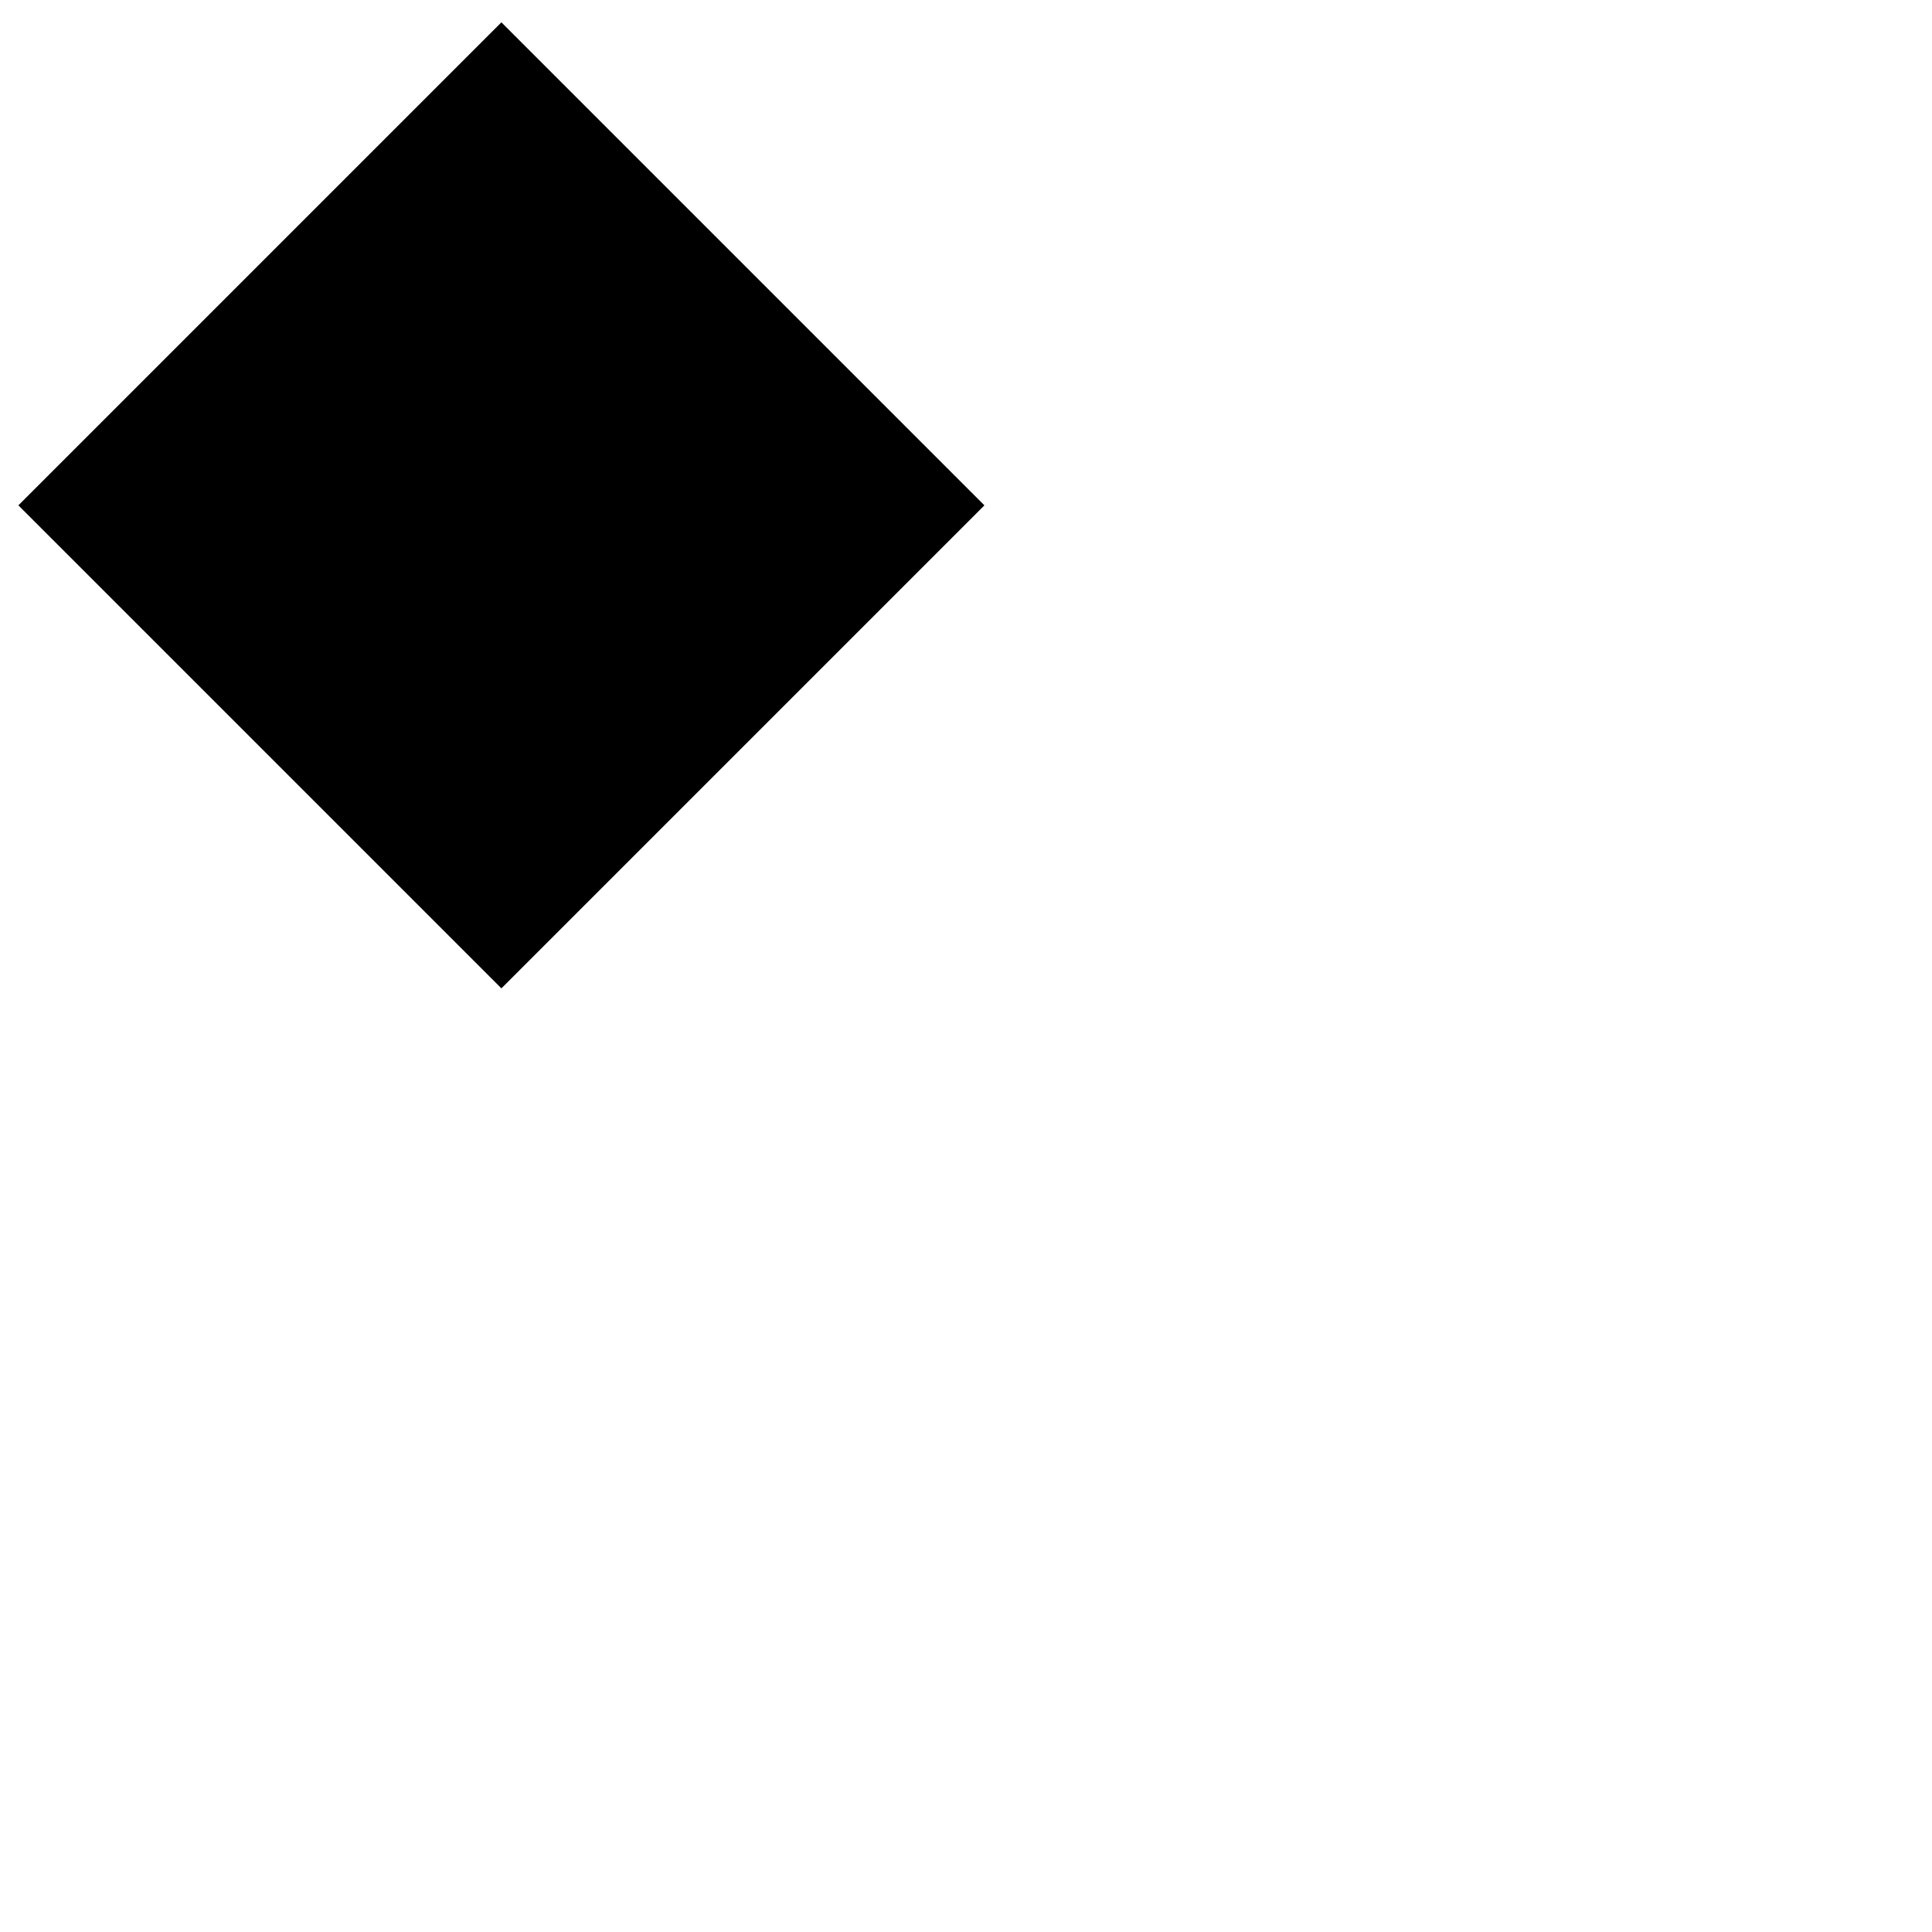
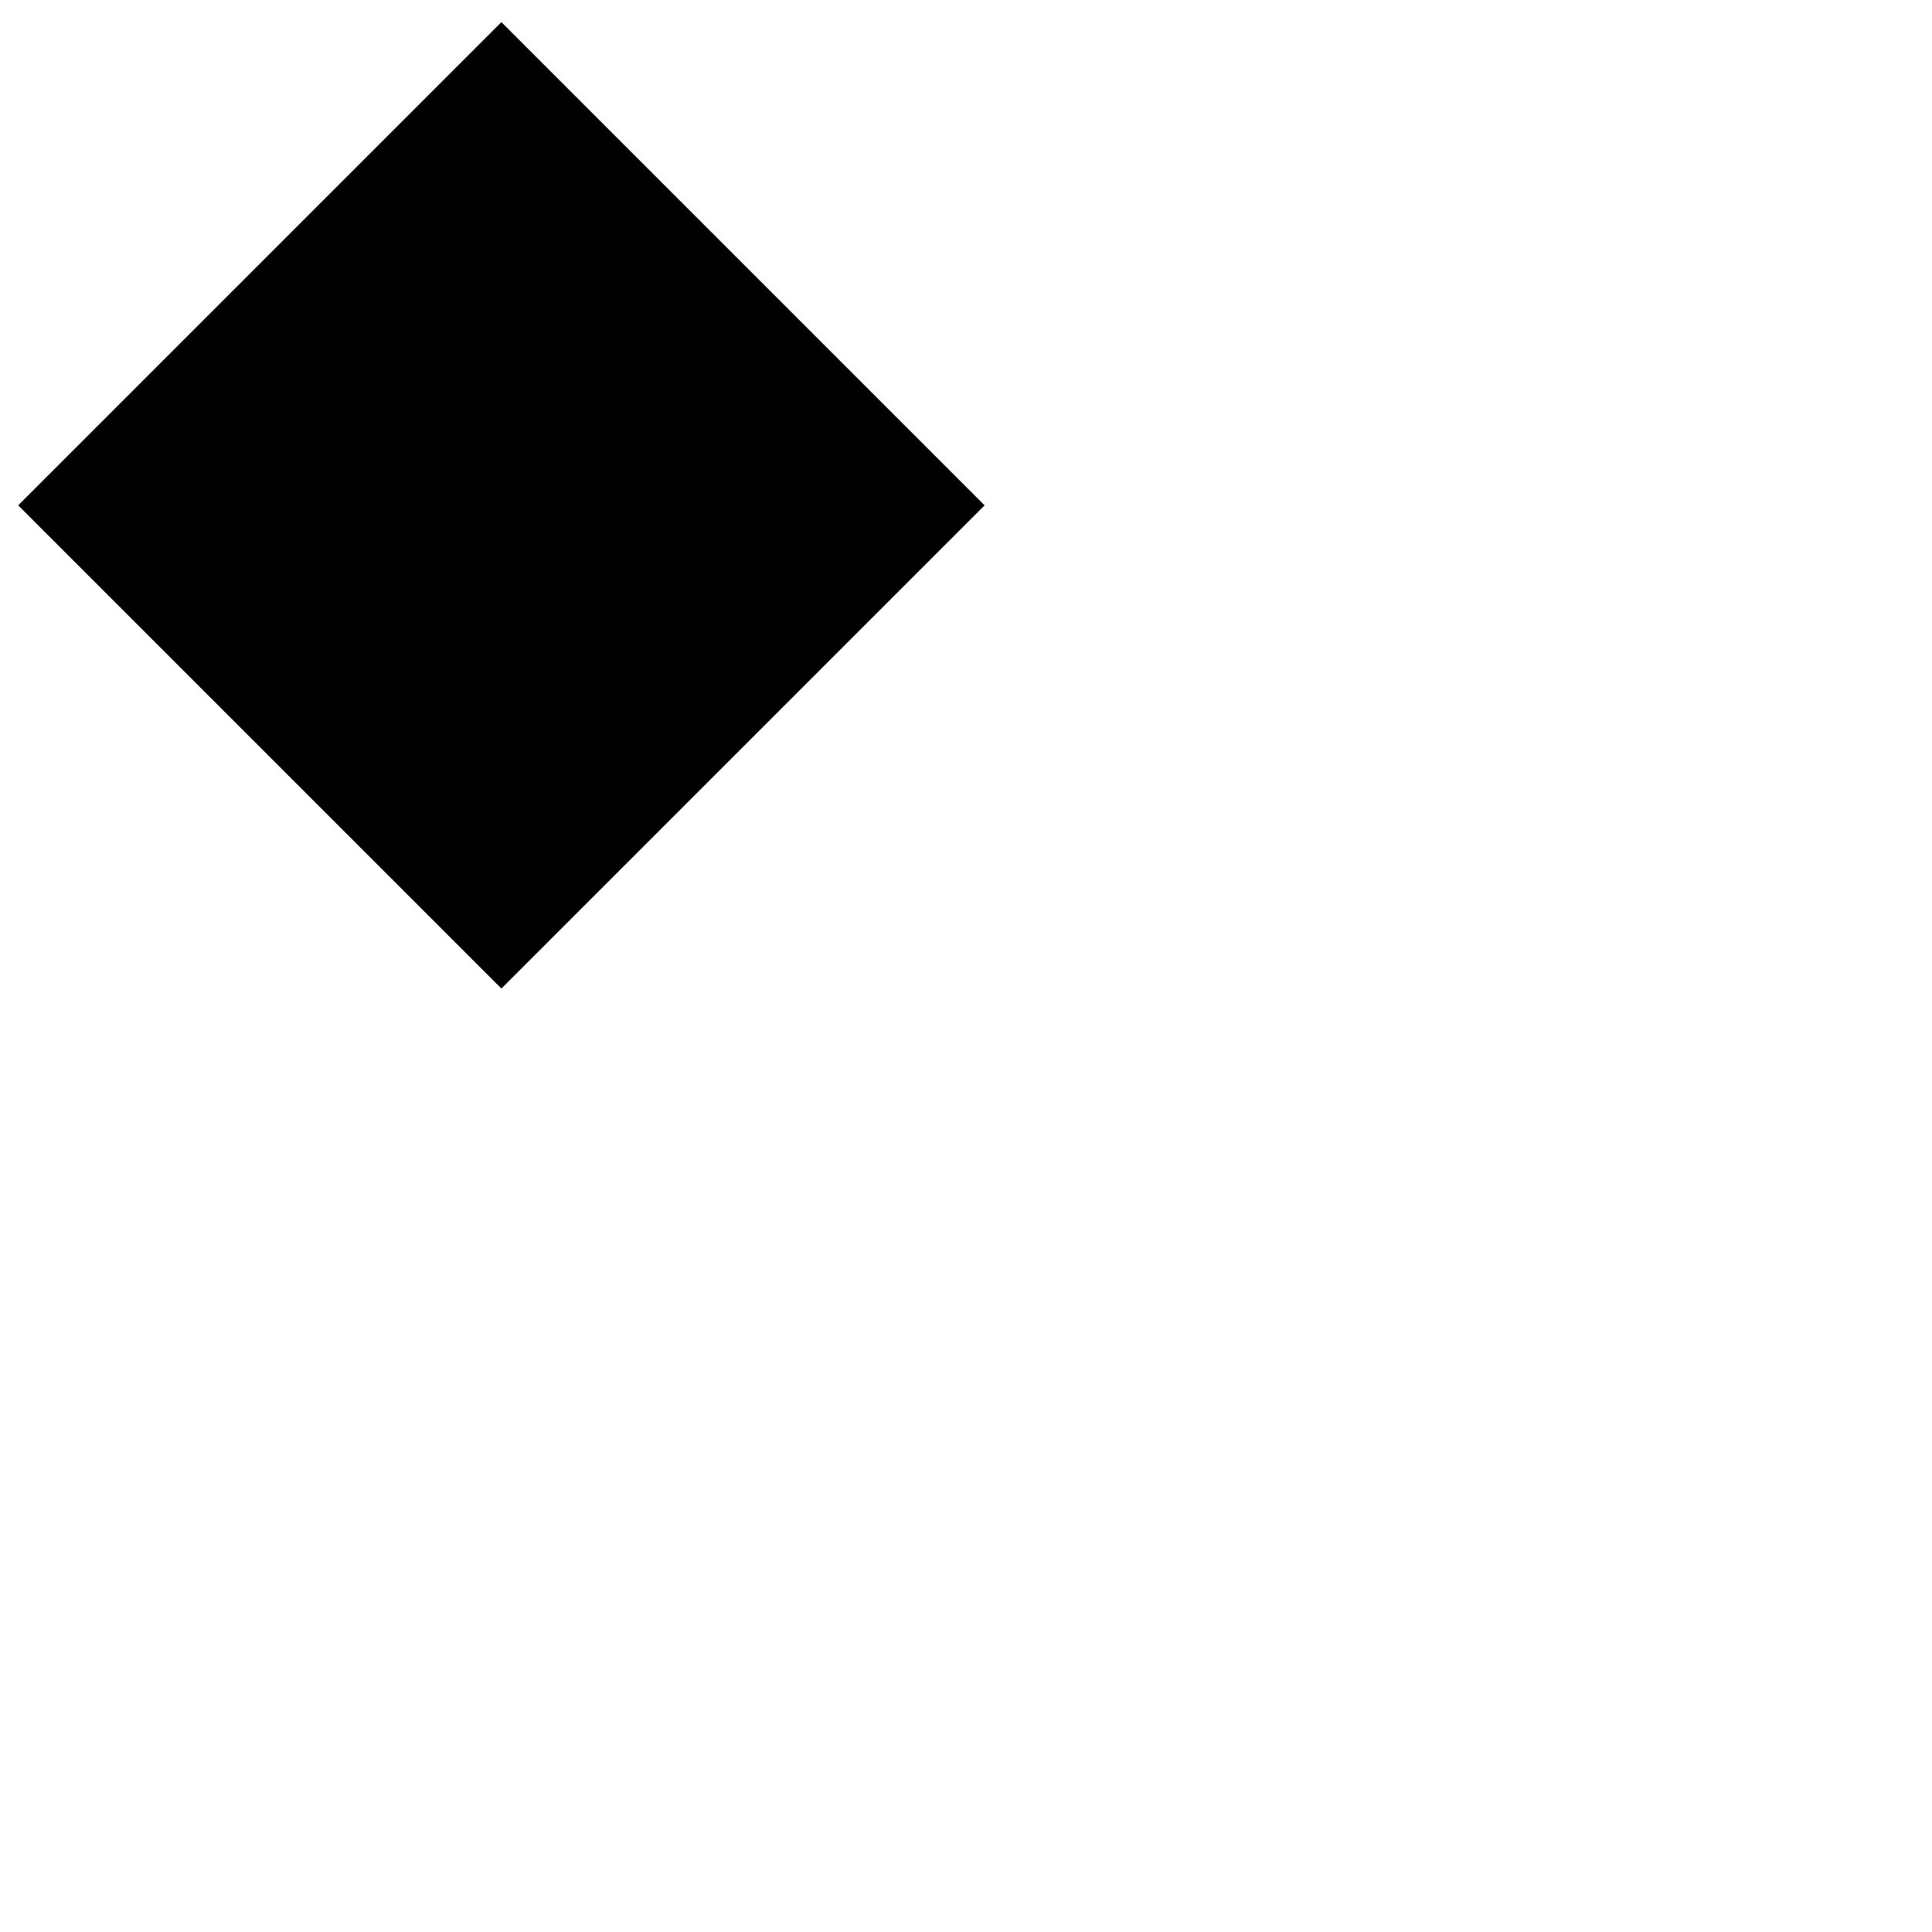
<svg xmlns="http://www.w3.org/2000/svg" class="clickable">
-   <rect transform="rotate(45,14,12)" x="7" y="3" width="21" height="21" class="cline hfill stand" />
-   <circle cx="15.5" cy="15.5" r="7" class="stand" />
+   <g class="part-normal">
+     <rect transform="rotate(45,14,12)" x="7" y="3" width="21" height="21" class="cline hfill stand" />
+     <circle cx="15.5" cy="15.5" r="7" class="stand" />
+   </g>
+   <g class="part-start">
+     <rect transform="rotate(45,14,12)" x="7" y="3" width="21" height="21" class="cline hfill stand" />
+     <circle cx="15.5" cy="15.5" r="7" class="stand" />
+   </g>
+   <g class="part-middle" transform="translate(28,0)">
+     <text transform="translate(0,9)" class="label" />
+   </g>
</svg>
